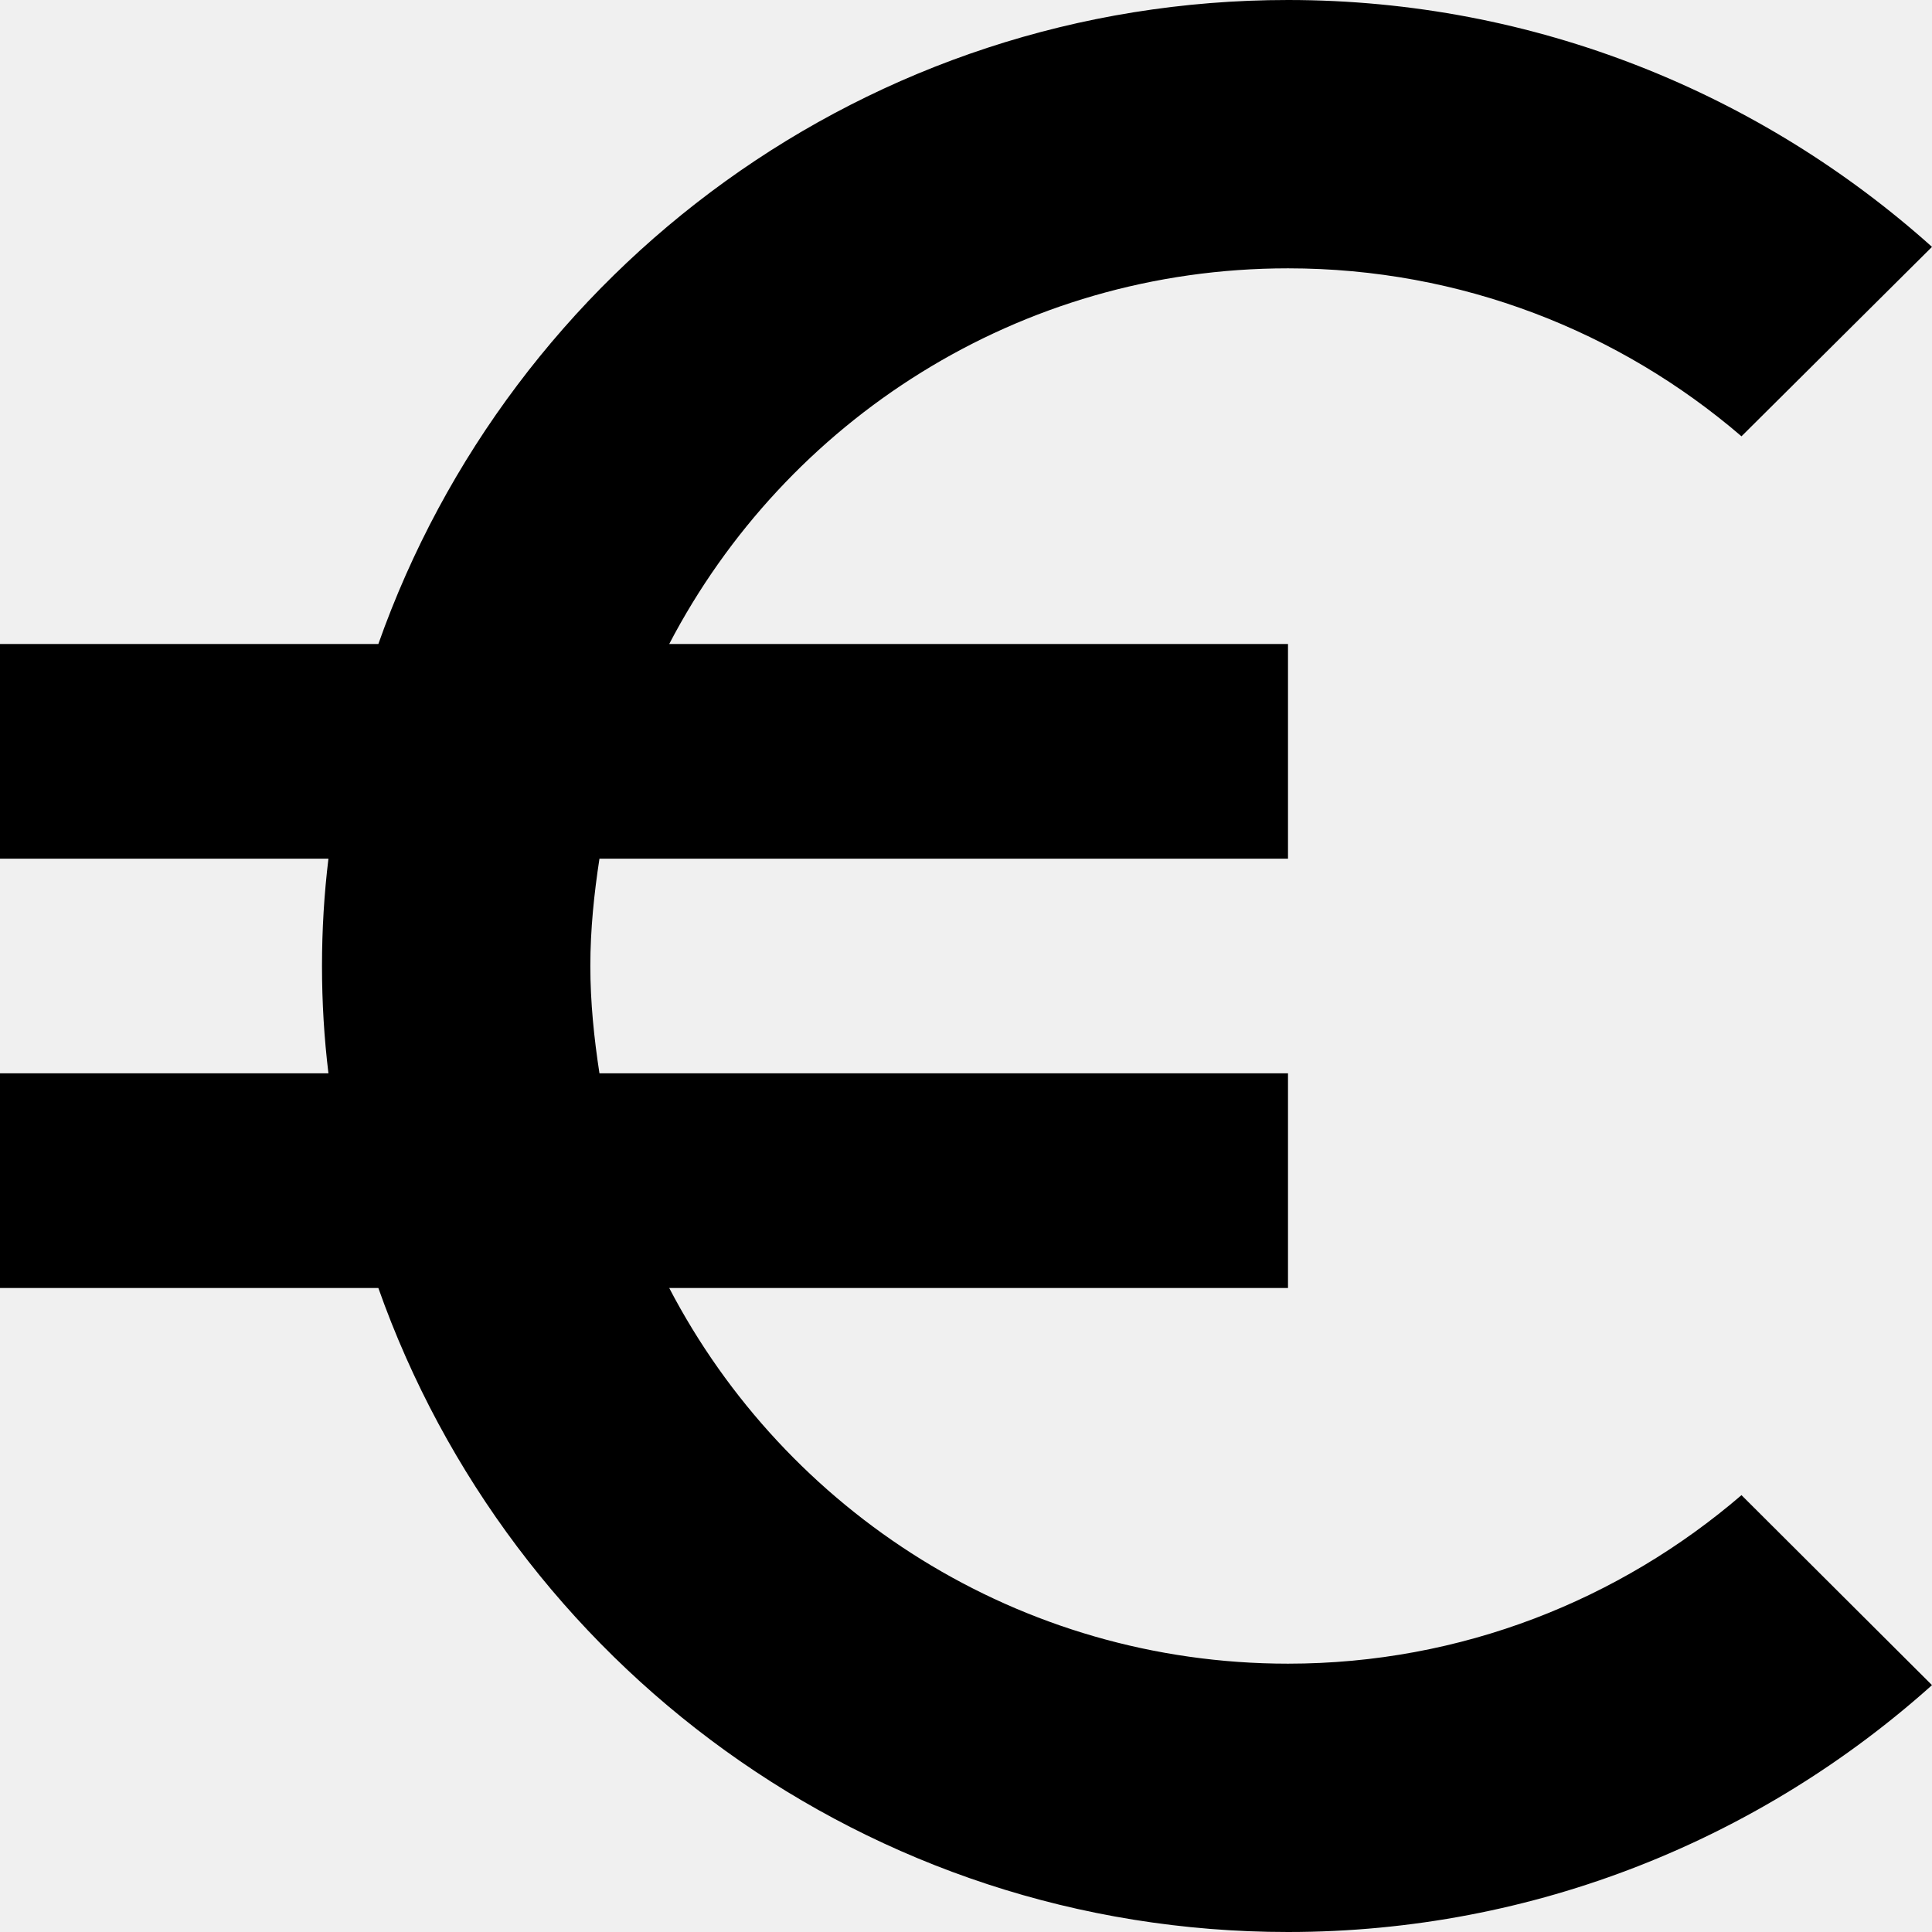
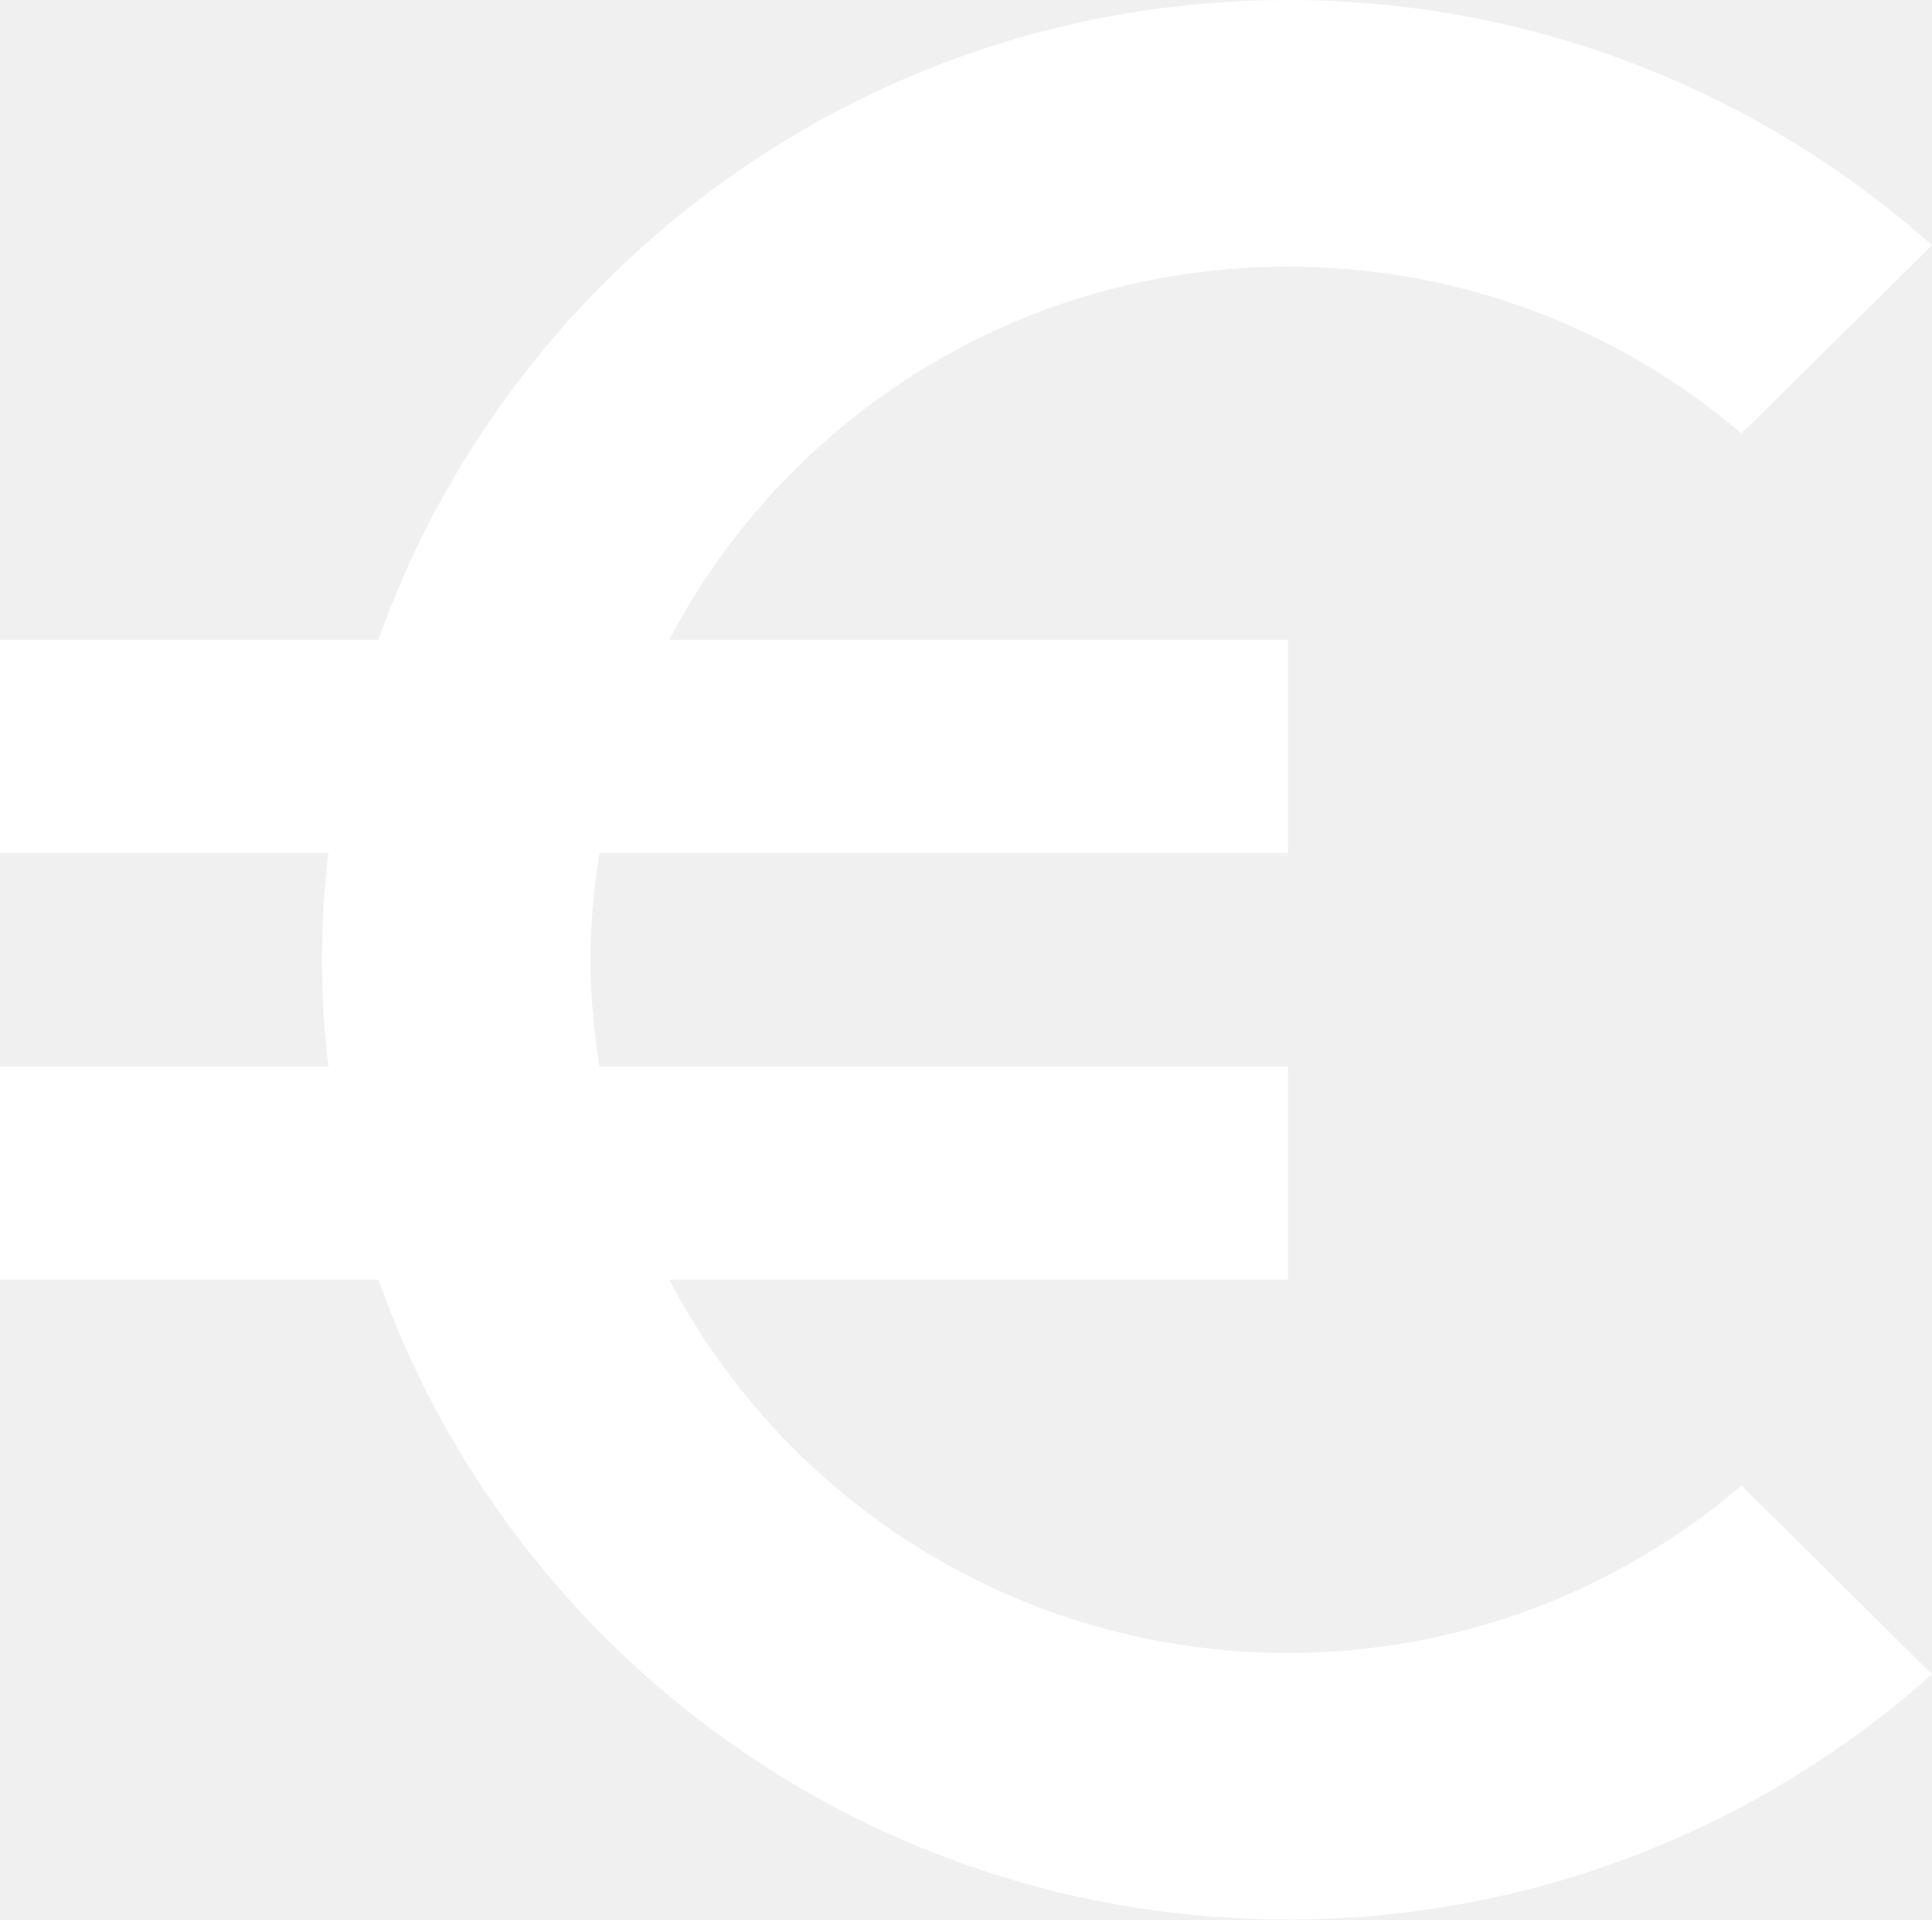
- <svg xmlns="http://www.w3.org/2000/svg" version="1.1" id="Capa_1" x="0px" y="0px" viewBox="0 0 384 384" style="enable-background:new 0 0 384 384;" xml:space="preserve">
-   <g>
-     <g>
-       <path d="M256,330.667c-53.44,0-99.84-30.293-122.987-74.667H256v-42.667H119.147c-1.067-6.933-1.813-14.08-1.813-21.333    s0.747-14.4,1.813-21.333H256V128H133.013C156.16,83.627,202.453,53.333,256,53.333c34.453,0,65.92,12.587,90.133,33.387    L384,49.067C350.08,18.667,305.173,0,256,0C172.48,0,101.547,53.44,75.2,128H0v42.667h65.28C64.427,177.707,64,184.747,64,192    s0.427,14.293,1.28,21.333H0V256h75.2c26.347,74.56,97.28,128,180.8,128c49.173,0,94.08-18.667,128-49.067l-37.867-37.76    C321.92,317.973,290.453,330.667,256,330.667z" />
-     </g>
-   </g>
-   <g>
- </g>
-   <g>
- </g>
-   <g>
- </g>
-   <g>
- </g>
-   <g>
- </g>
-   <g>
- </g>
-   <g>
- </g>
-   <g>
- </g>
-   <g>
- </g>
-   <g>
- </g>
-   <g>
- </g>
-   <g>
- </g>
-   <g>
- </g>
-   <g>
- </g>
-   <g>
- </g>
+ <svg xmlns="http://www.w3.org/2000/svg" width="151" height="150" viewBox="0 0 151 150" fill="none">
+   <path d="M100.667 129.167C79.653 129.167 61.407 117.334 52.305 100H100.667V83.333H46.852C46.432 80.625 46.139 77.833 46.139 75C46.139 72.167 46.433 69.375 46.852 66.667H100.667V50H52.305C61.407 32.667 79.61 20.833 100.667 20.833C114.215 20.833 126.588 25.75 136.11 33.875L151 19.167C137.662 7.292 120.003 0 100.667 0C67.824 0 39.931 20.875 29.571 50H0V66.667H25.67C25.335 69.417 25.167 72.167 25.167 75C25.167 77.833 25.335 80.583 25.67 83.333H0V100H29.571C39.931 129.125 67.824 150 100.667 150C120.003 150 137.662 142.708 151 130.833L136.11 116.083C126.588 124.208 114.215 129.167 100.667 129.167Z" fill="white" />
</svg>
